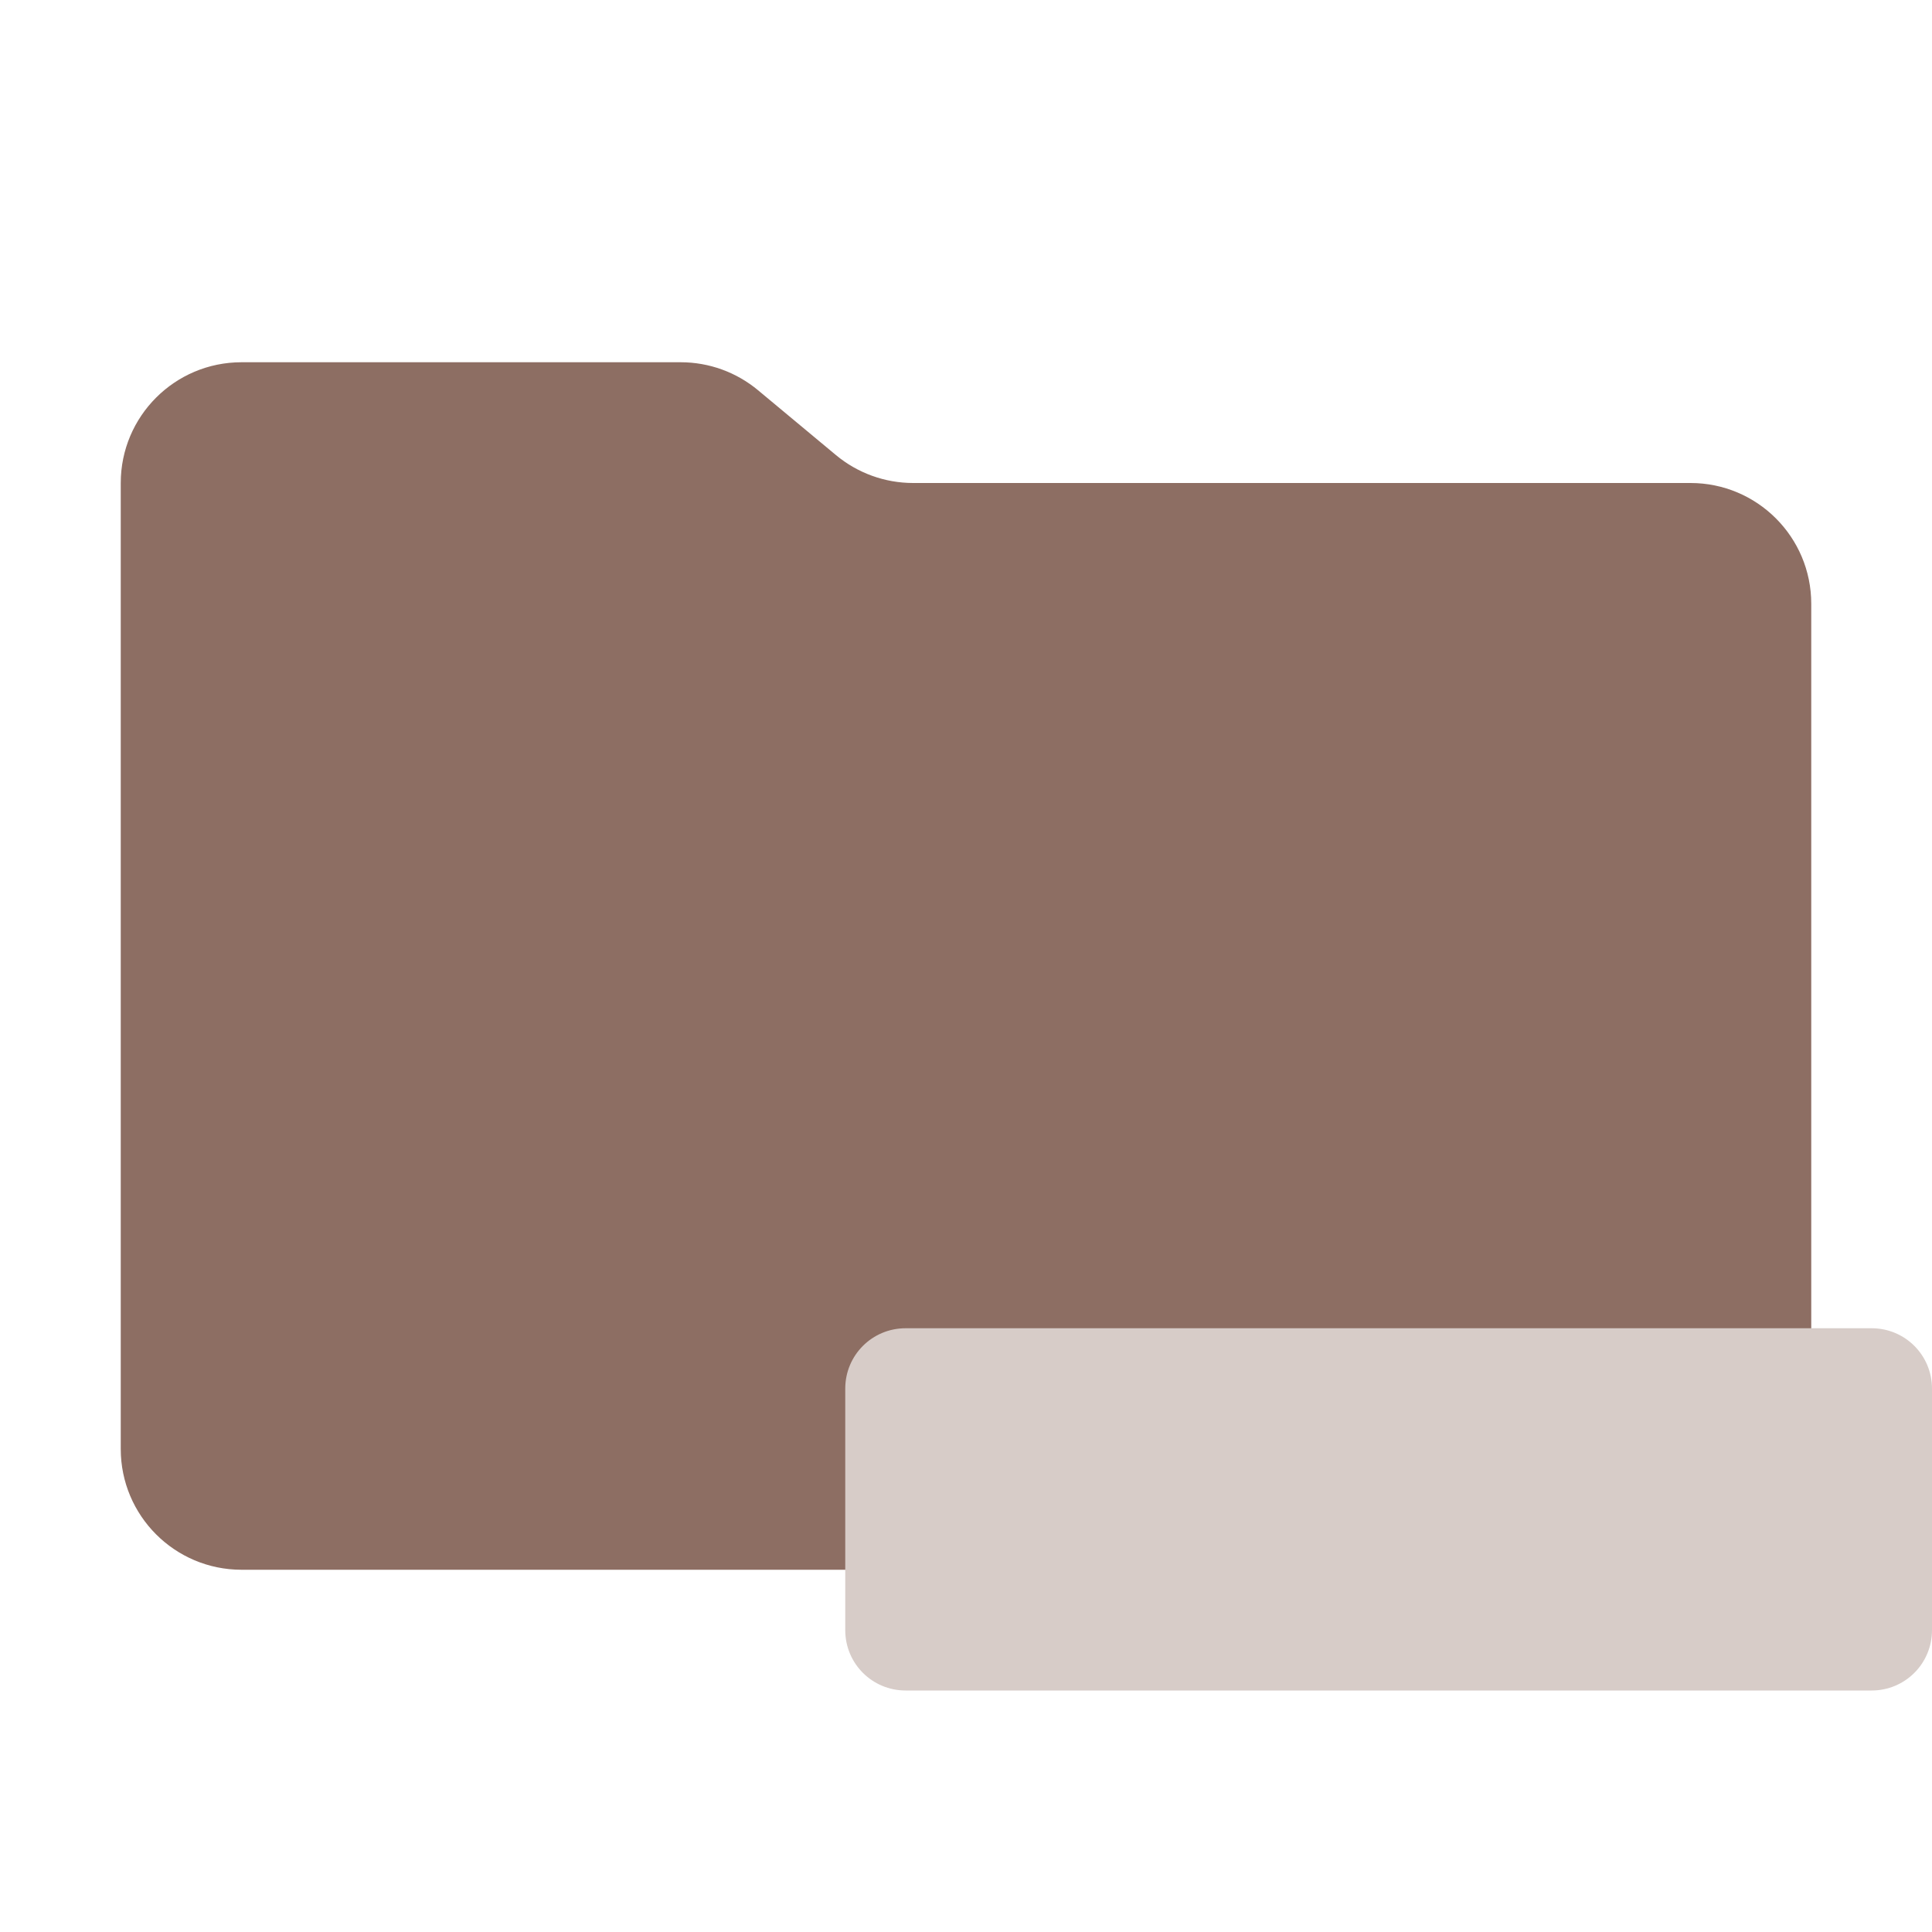
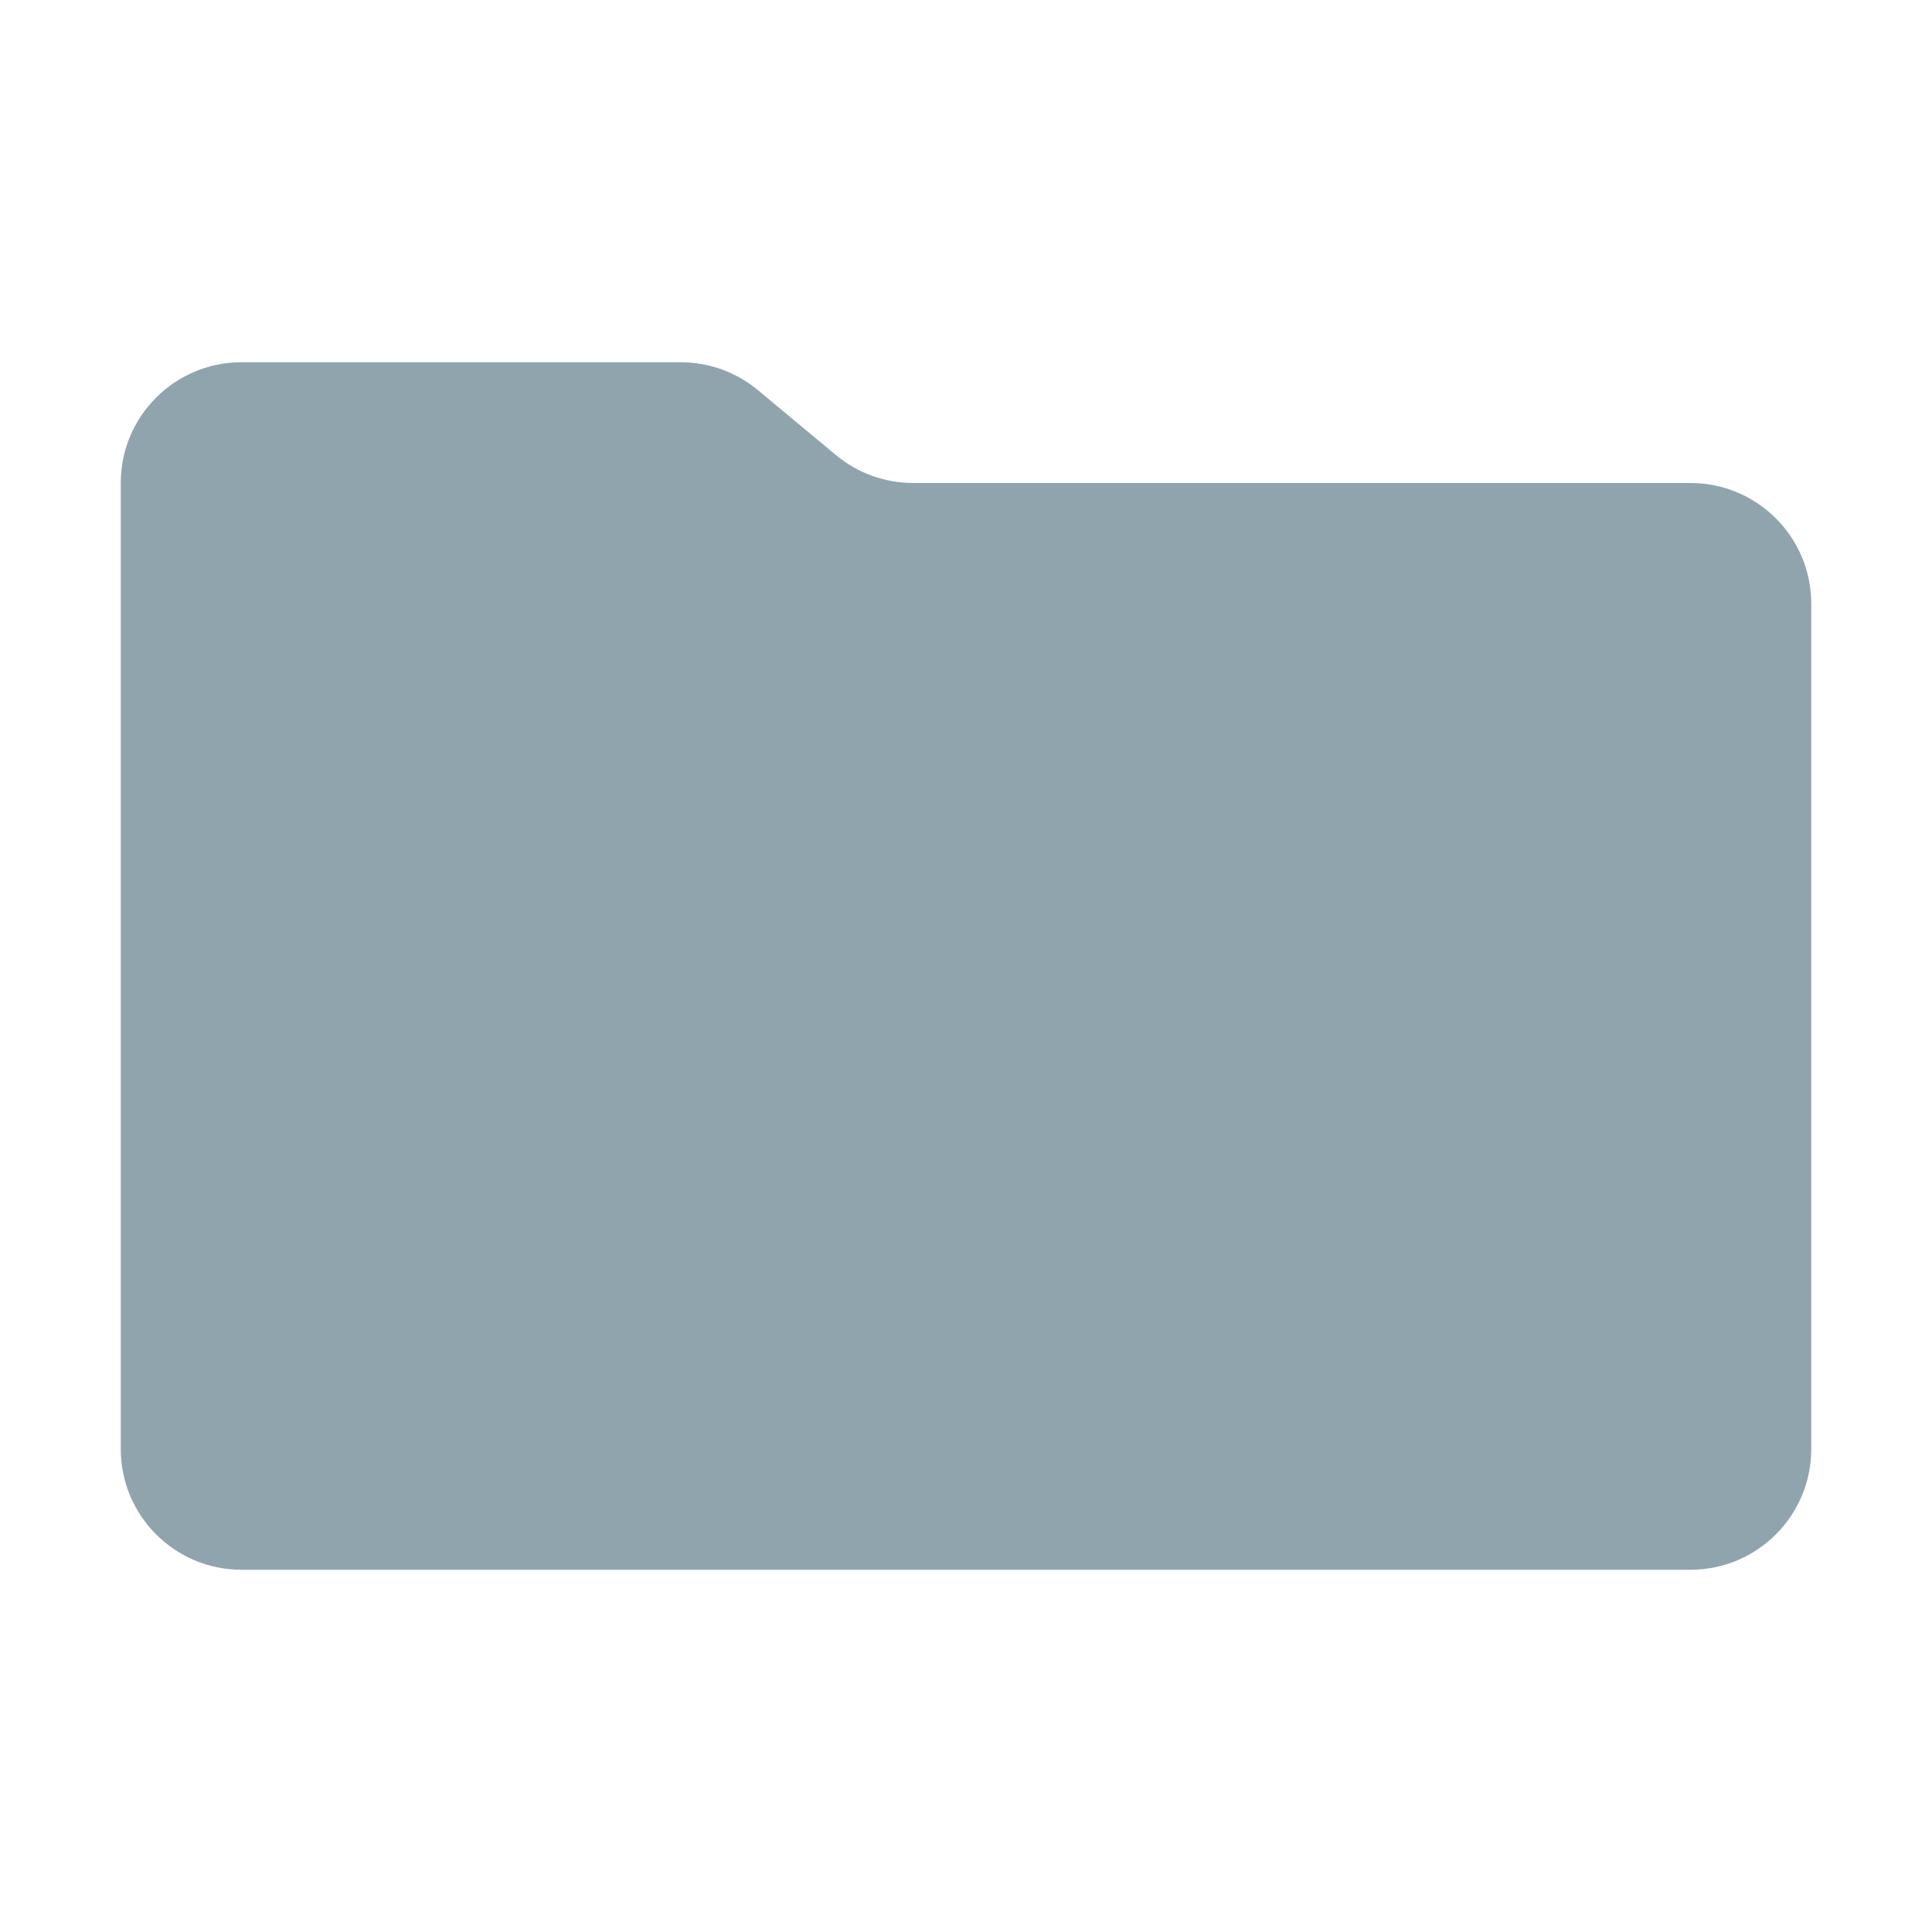
<svg xmlns="http://www.w3.org/2000/svg" viewBox="0 0 16 16">
-   <path id="folder" fill="#8d6e63" d="m6.922 3.768-.644-.536A1 1 0 0 0 5.638 3H2a1 1 0 0 0-1 1v8a1 1 0 0 0 1 1h12a1 1 0 0 0 1-1V5a1 1 0 0 0-1-1H7.562a1 1 0 0 1-.64-.232" />
-   <path id="motive" fill="#d7ccc8" d="M7.5 11c-.277 0-.5.223-.5.5v2c0 .277.223.5.5.5h8c.277 0 .5-.223.5-.5v-2c0-.277-.223-.5-.5-.5Z" />
+   <path d="m6.922 3.768-.644-.536A1 1 0 0 0 5.638 3H2a1 1 0 0 0-1 1v8a1 1 0 0 0 1 1h12a1 1 0 0 0 1-1V5a1 1 0 0 0-1-1H7.562a1 1 0 0 1-.64-.232" fill="#90a4ae" />
</svg>
